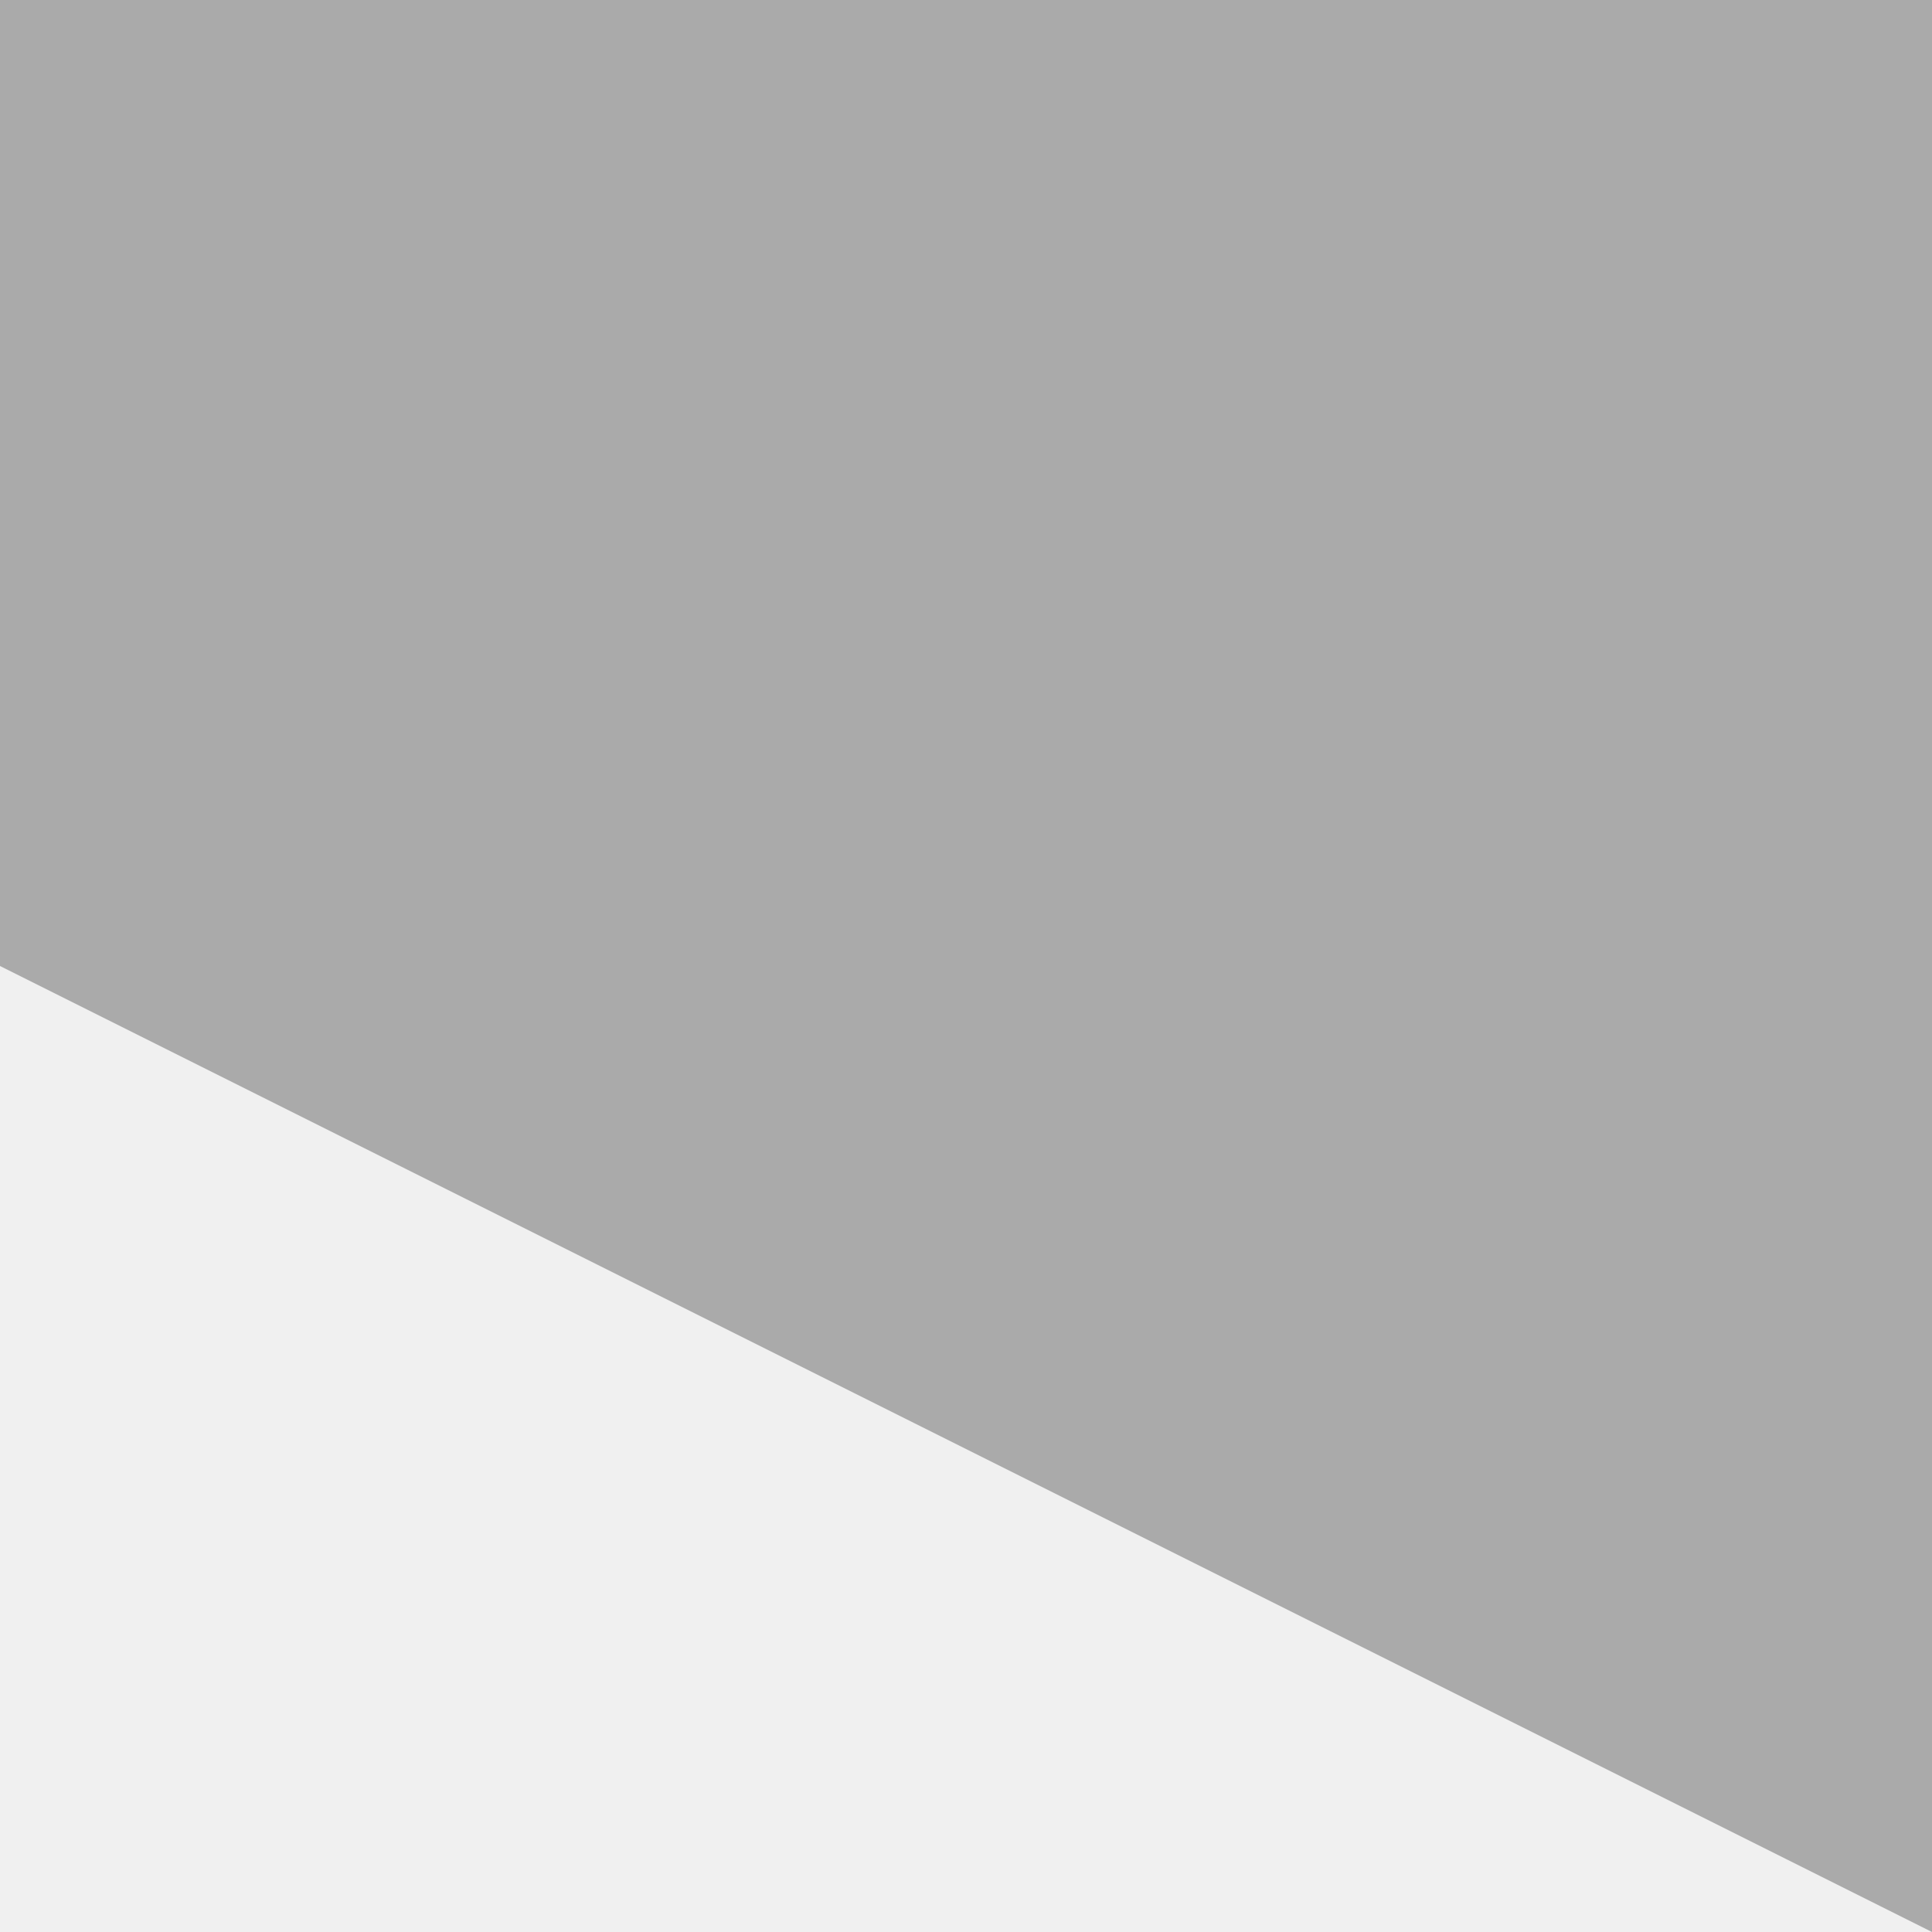
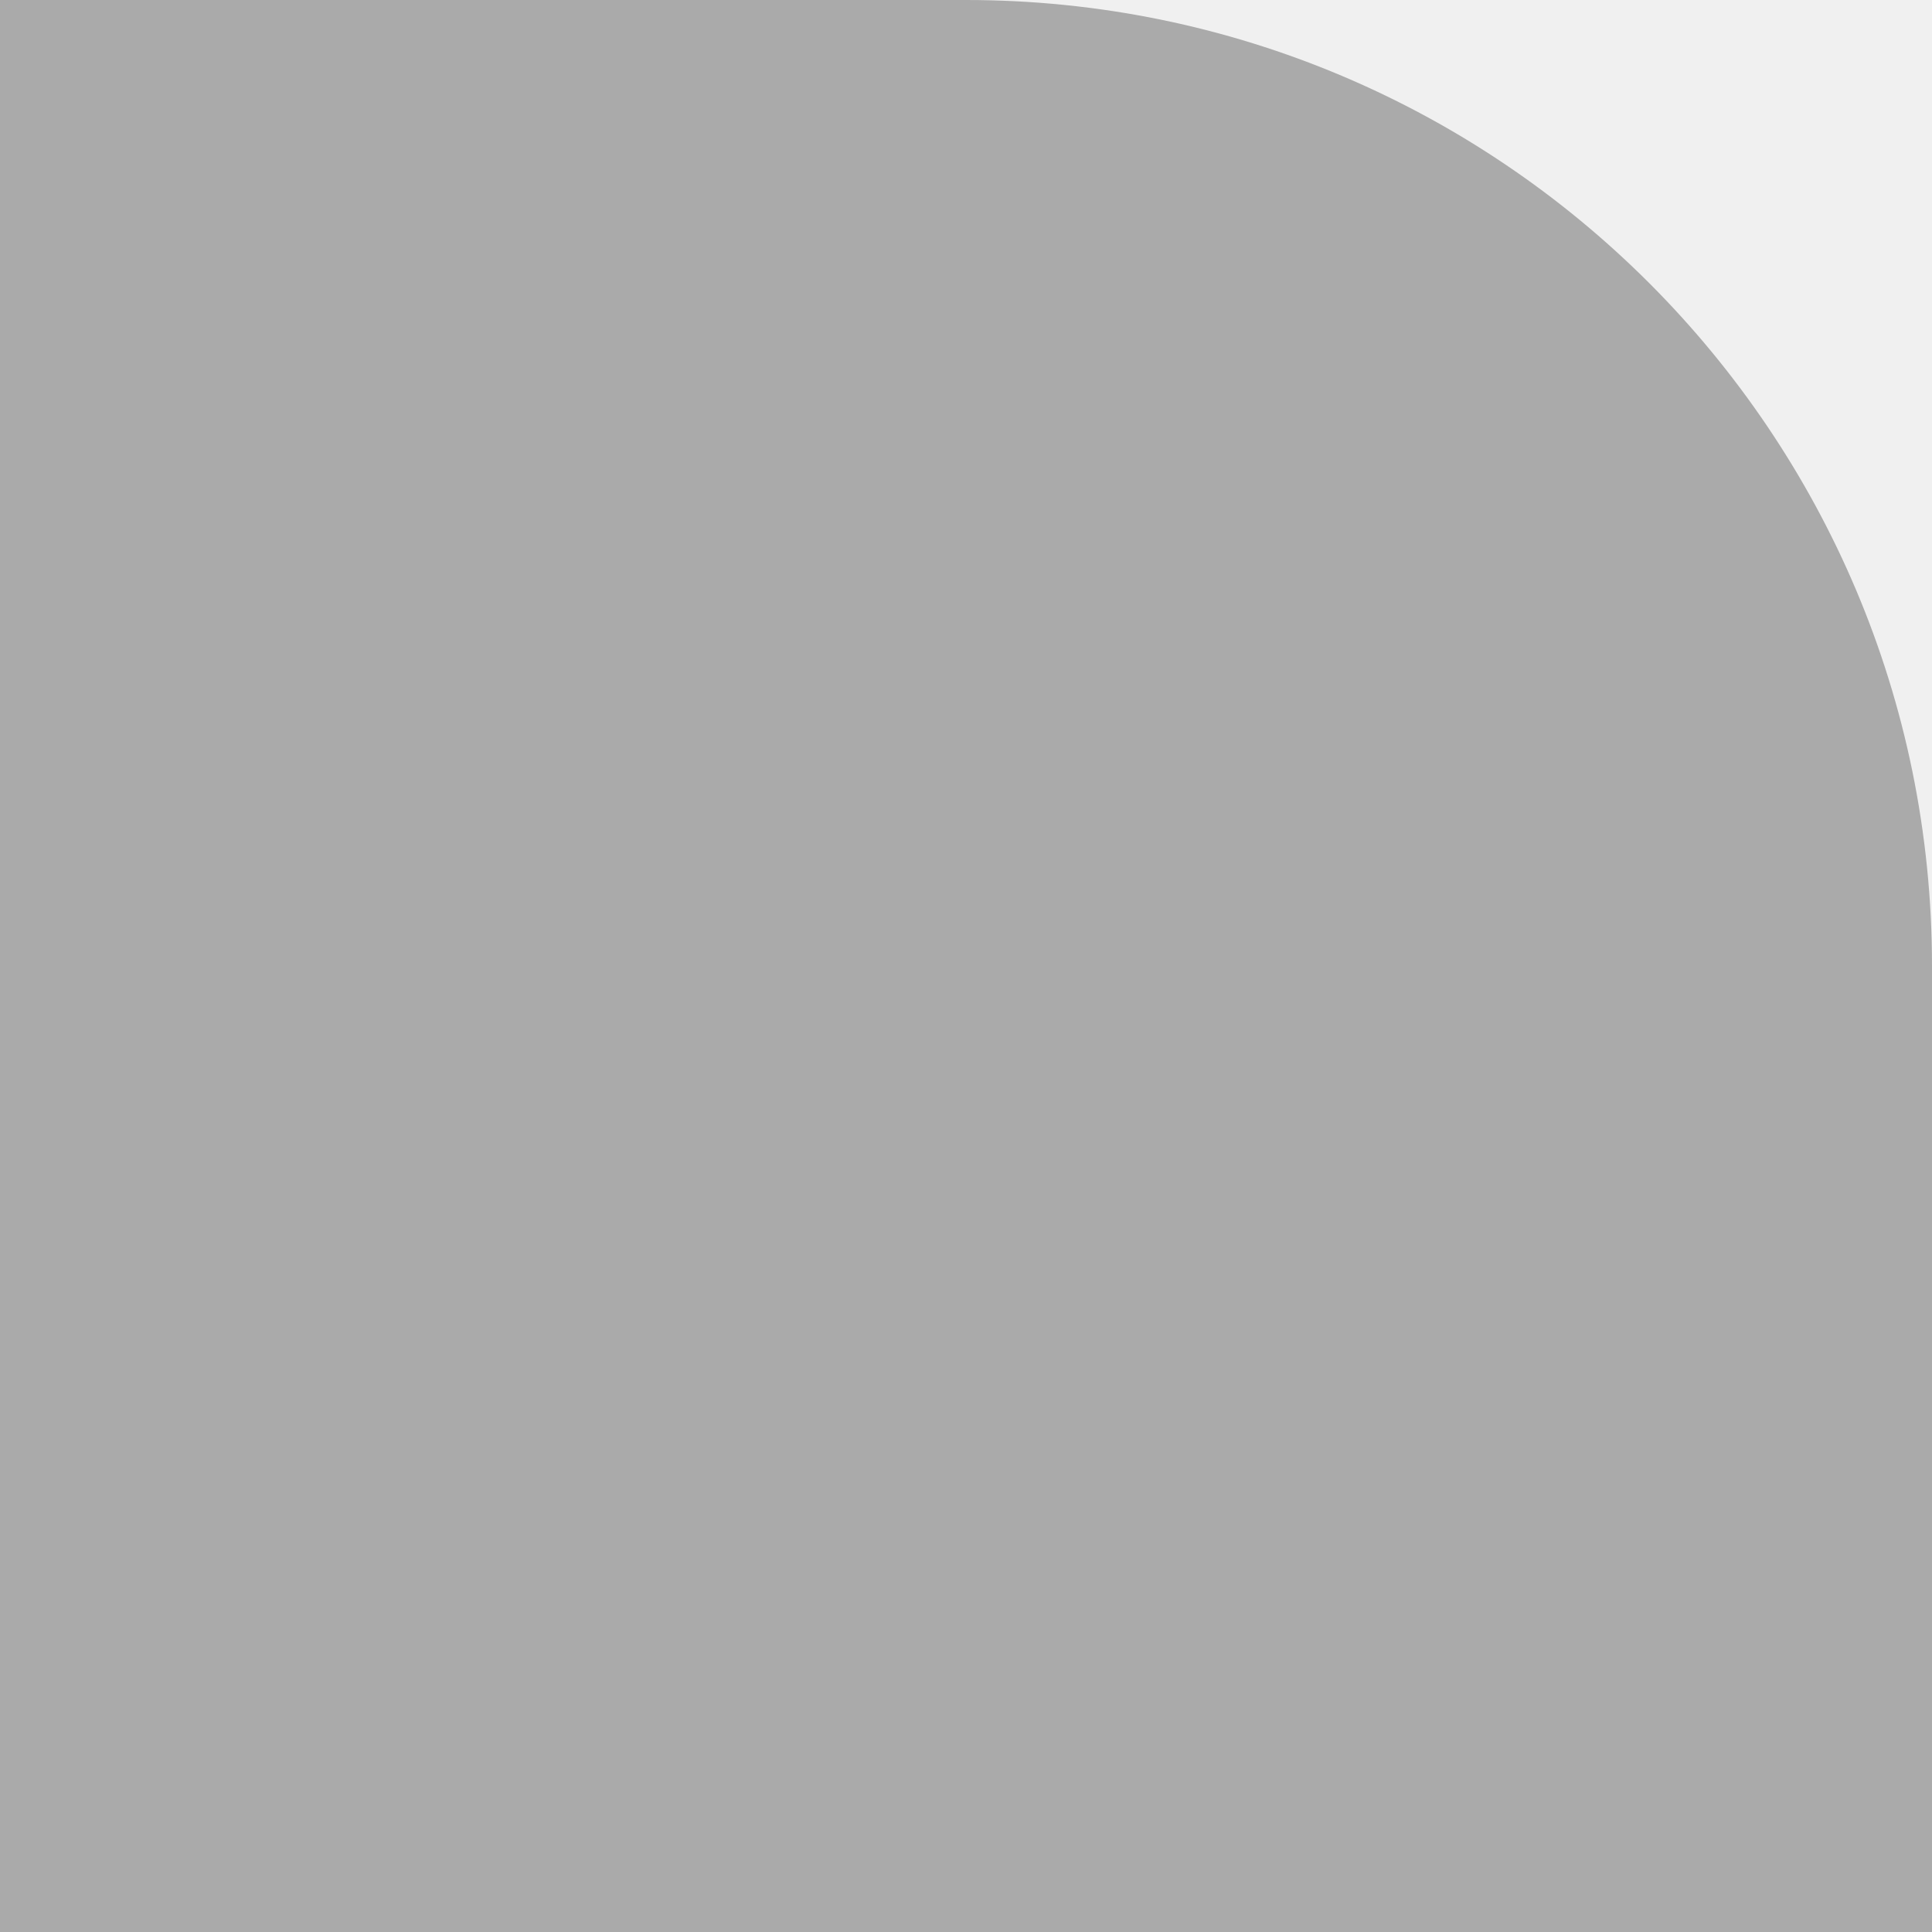
<svg xmlns="http://www.w3.org/2000/svg" version="1.1" id="layer1" x="0px" y="0px" viewBox="0 0 200 200" enable-background="new 0 0 200 200" xml:space="preserve">
  <g>
    <rect class="color1" fill="#FFFFFF" fill-opacity="0" width="200" height="200" />
-     <polygon class="color0" fill="#AAAAAA" points="0,0 0,100 200,200 200,0  " />
+     <path class="color0" fill="#AAAAAA" d="M100,0H0v200h200V100C200,44.771,155.229,0,100,0z" />
  </g>
</svg>
